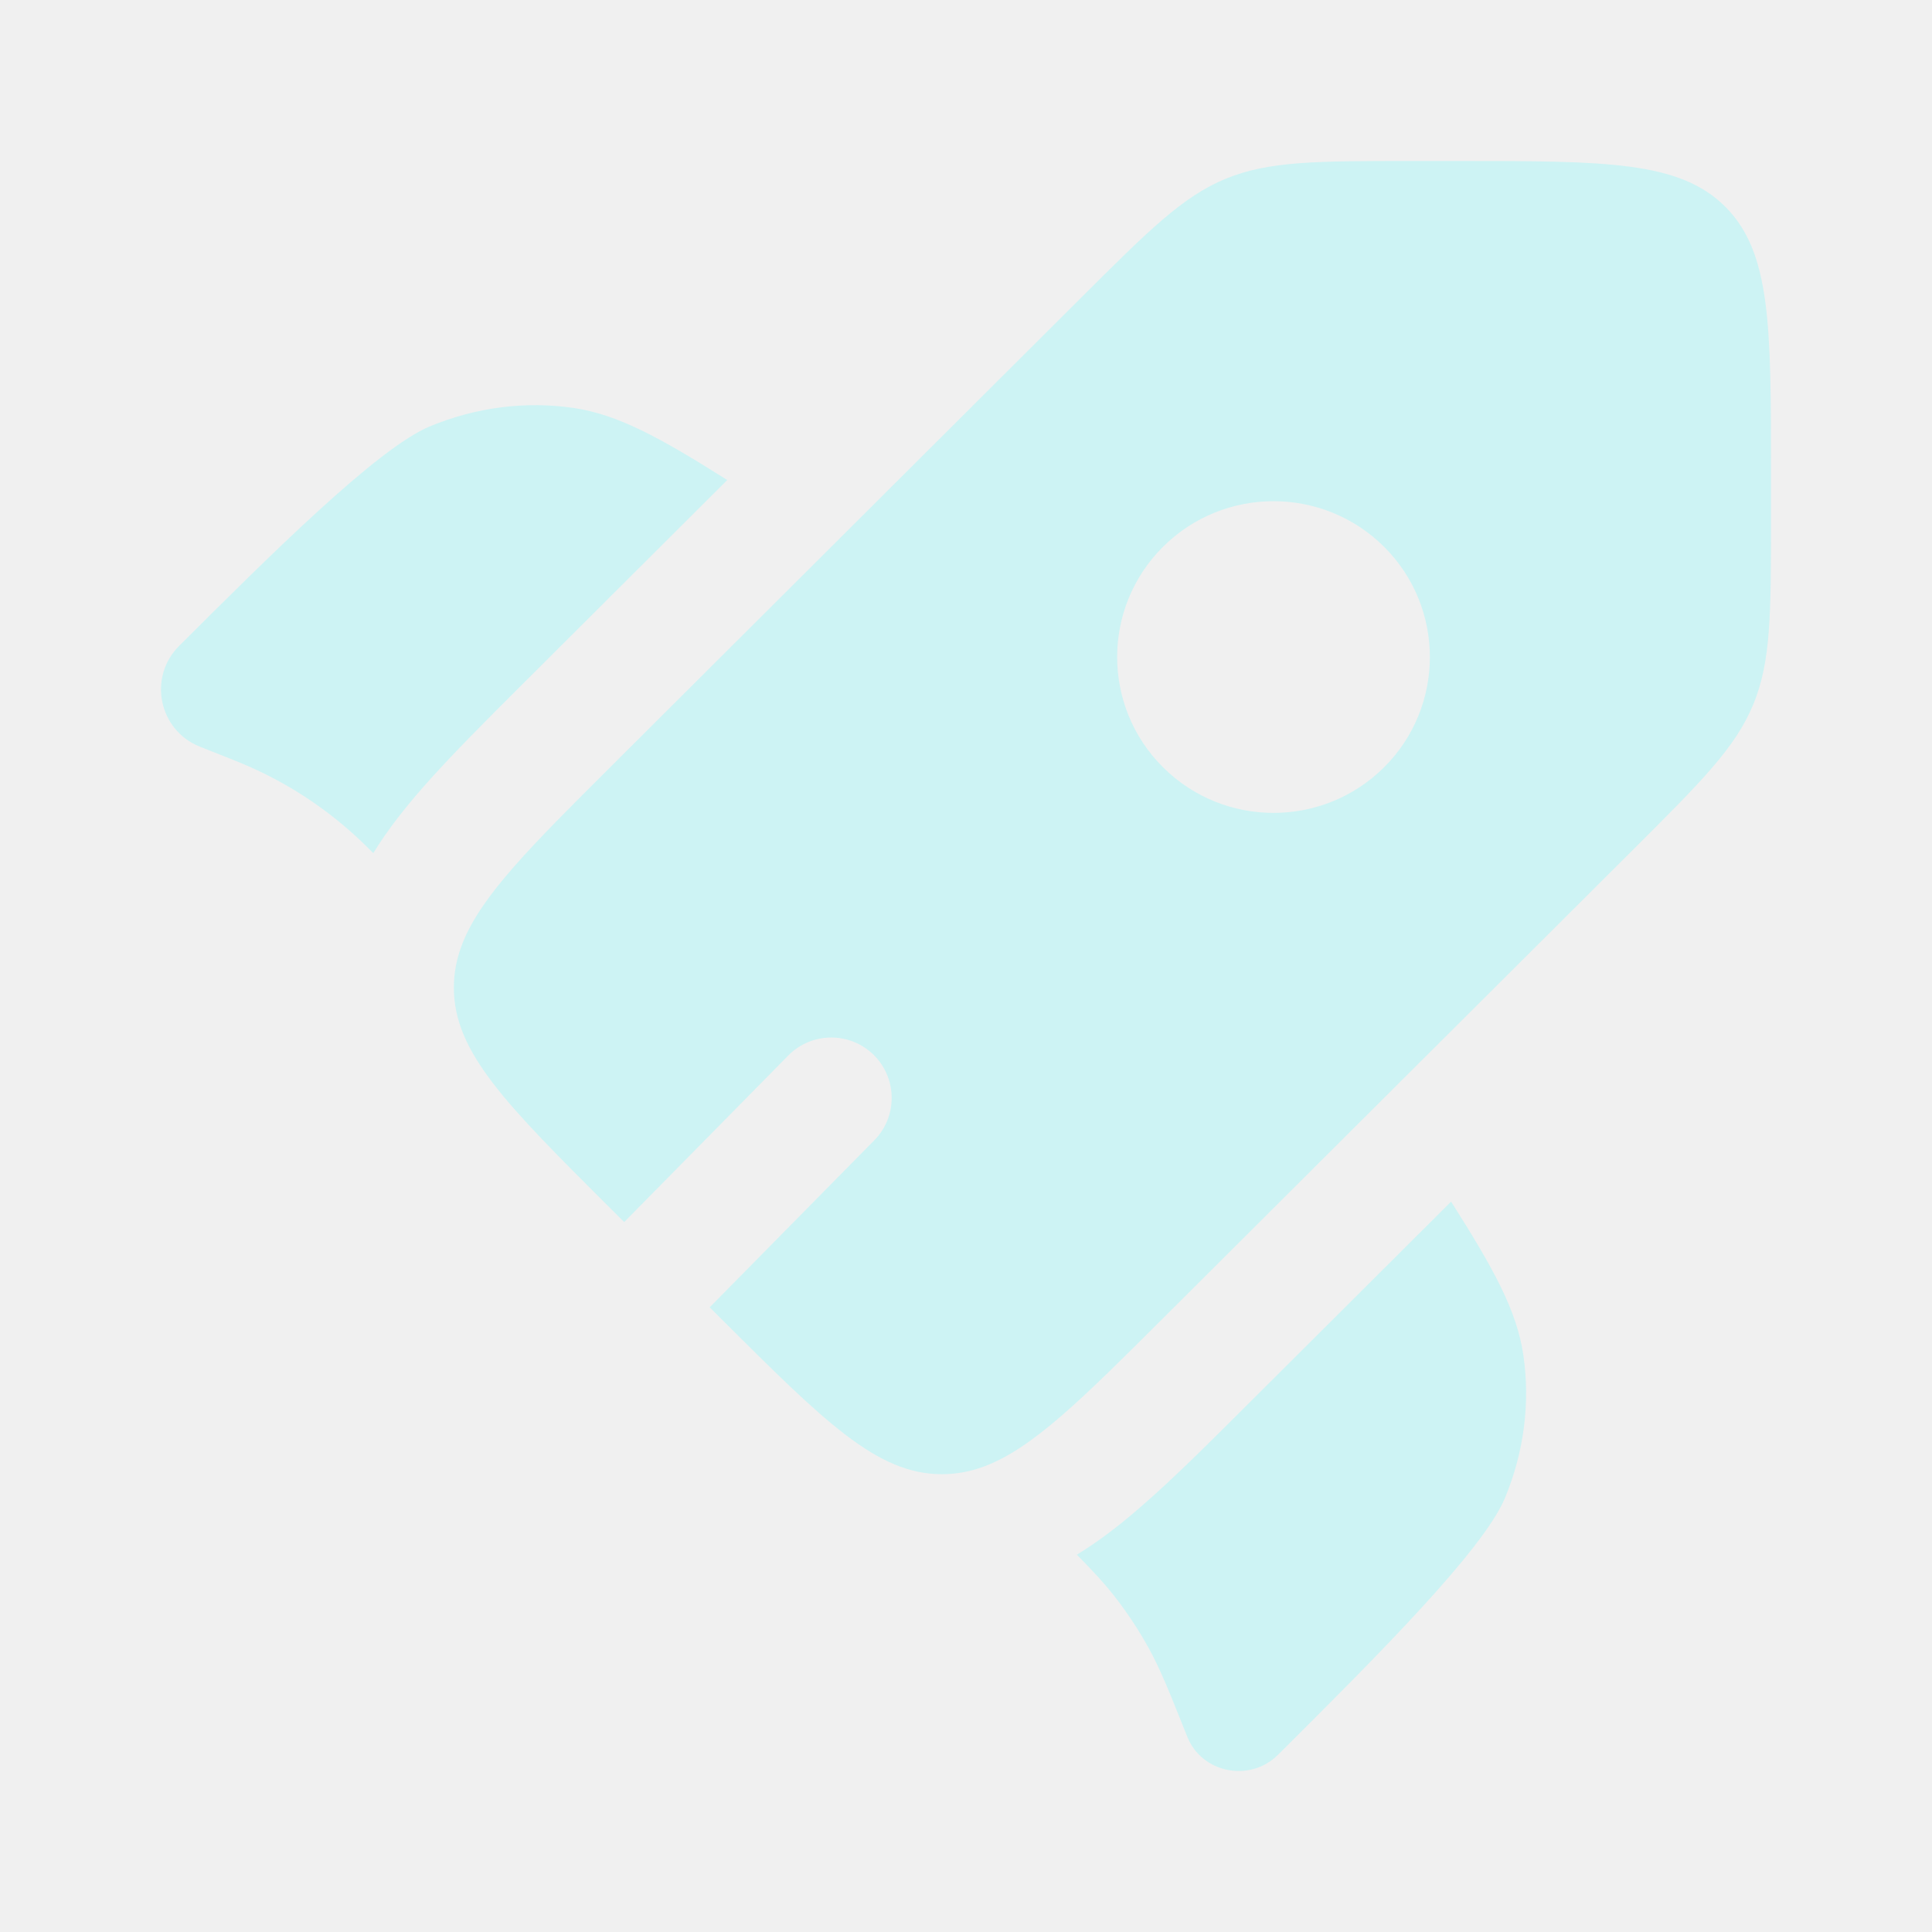
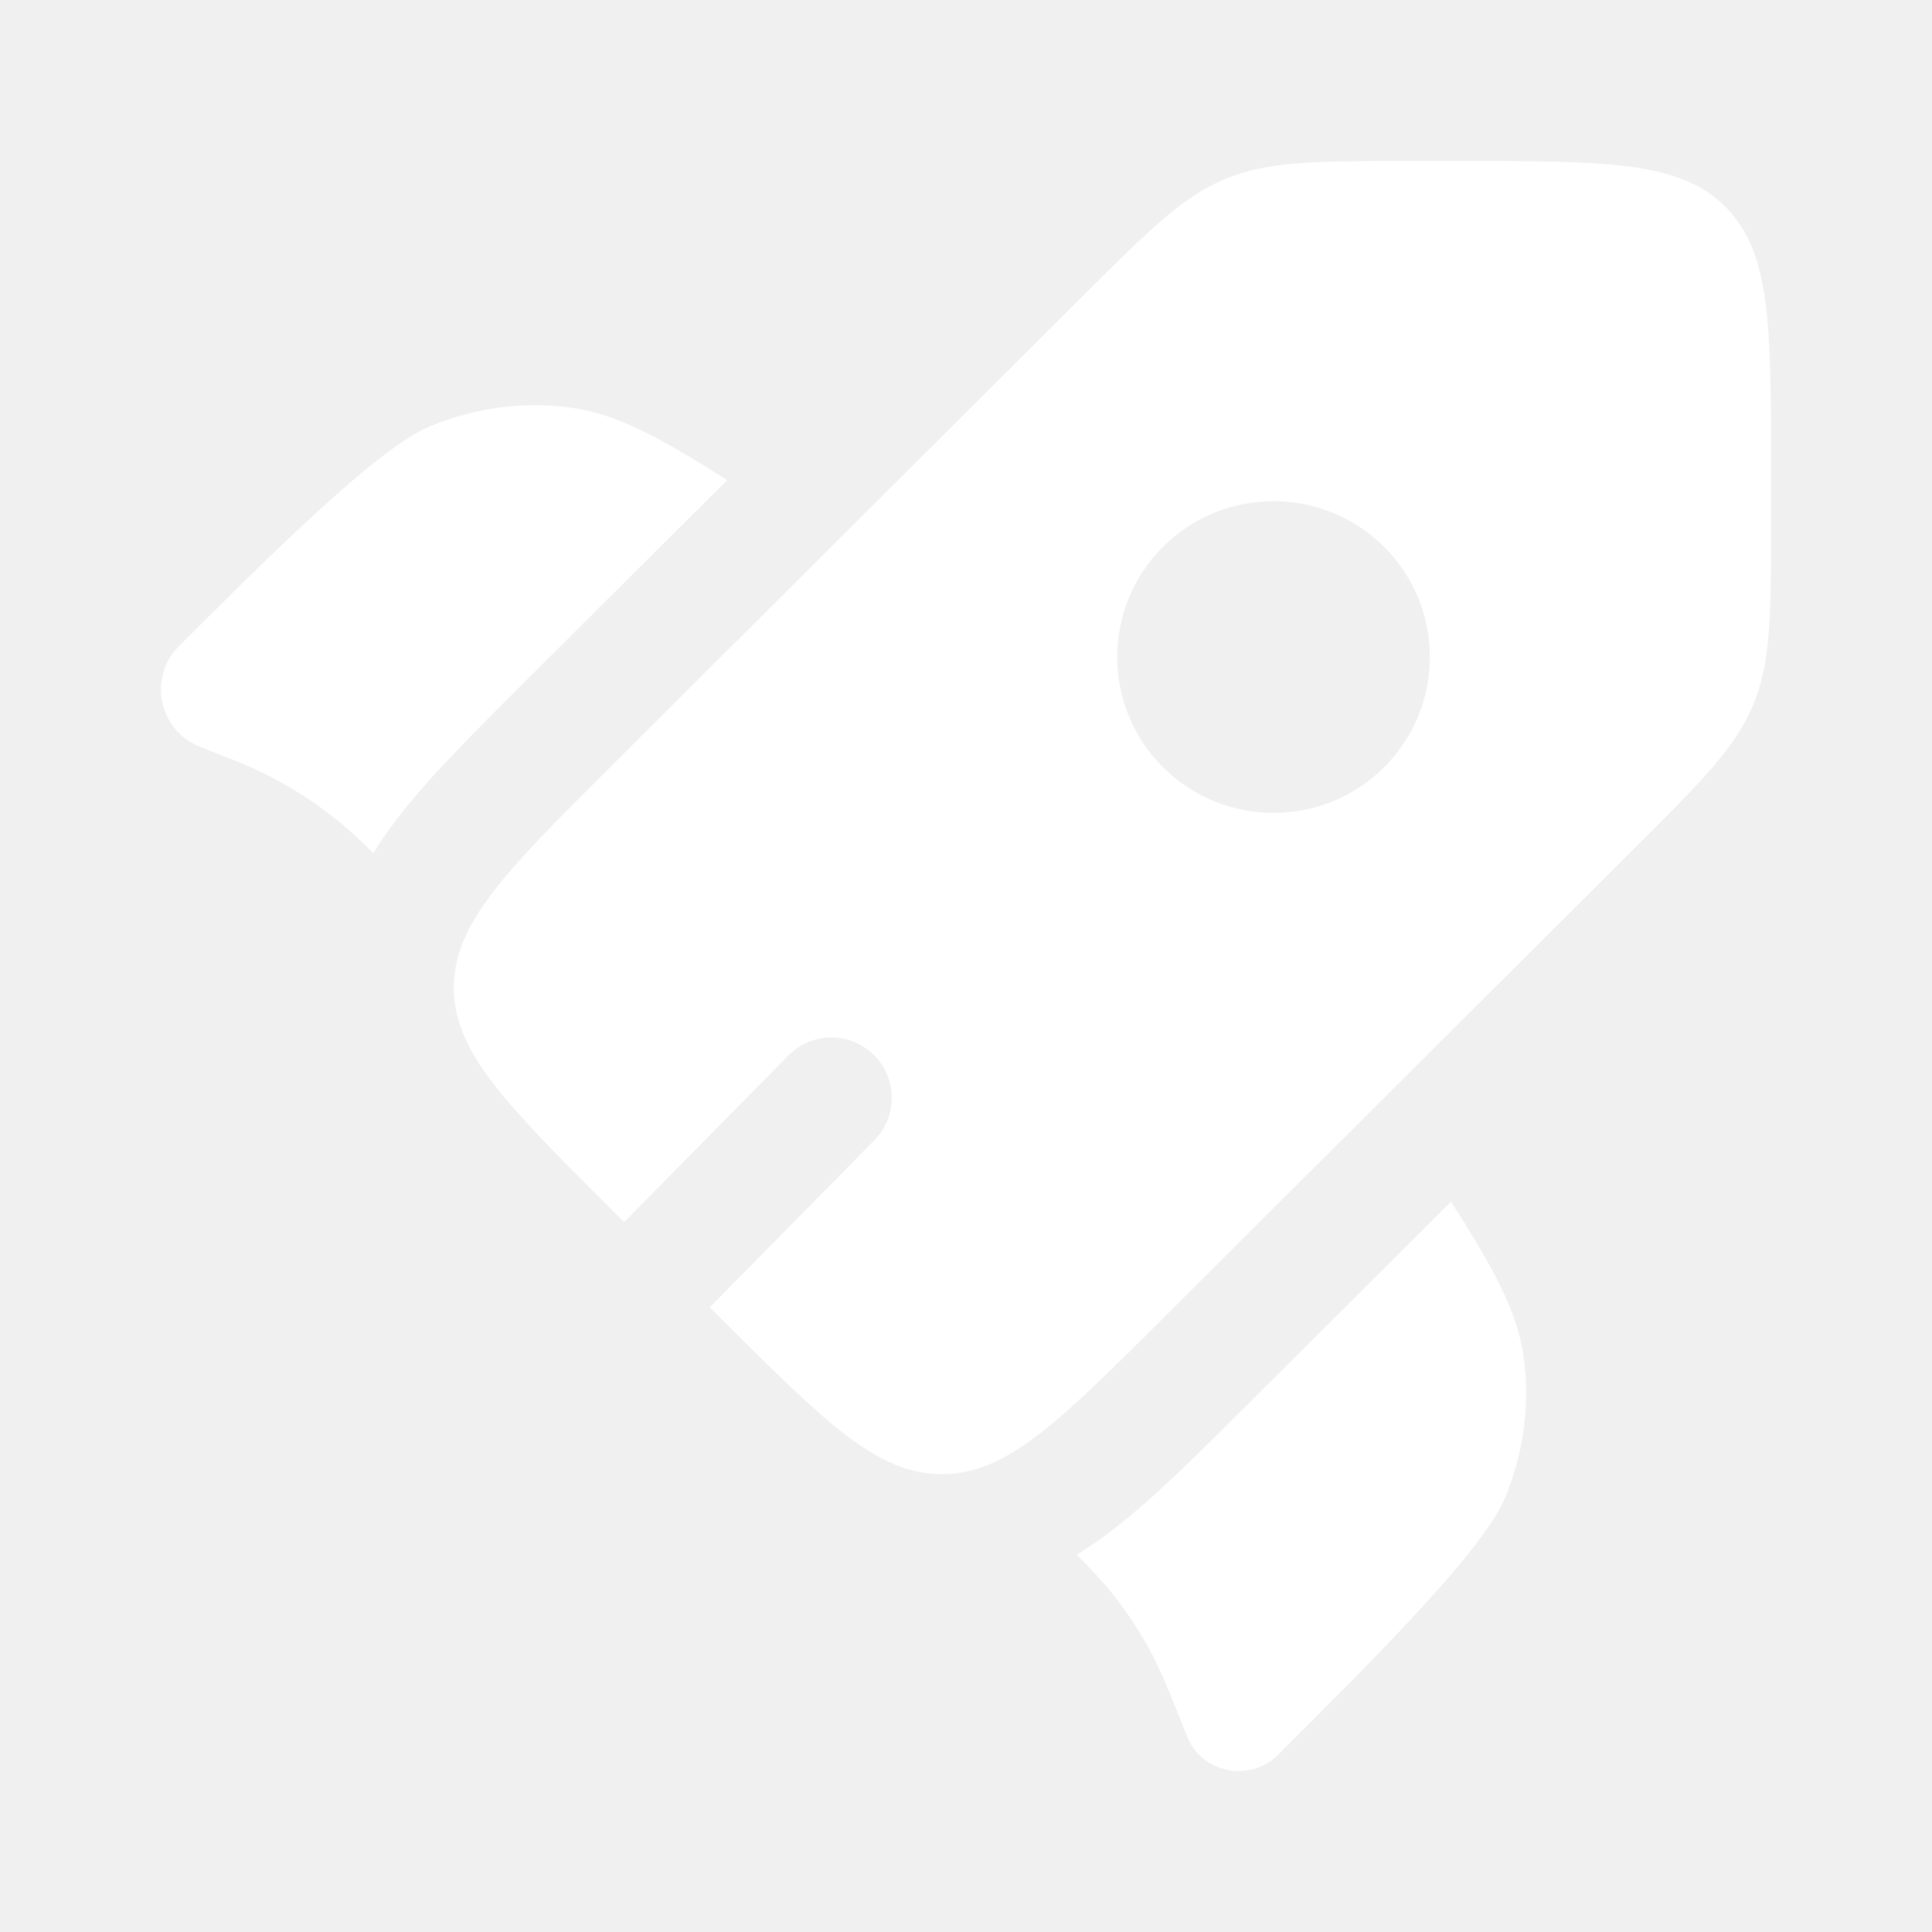
- <svg xmlns="http://www.w3.org/2000/svg" width="800px" height="800px" viewBox="0 0 24 24" fill="none">
-   <path d="M9.034 5.963L6.491 8.499C6.024 8.965 5.595 9.392 5.256 9.779C5.039 10.027 4.821 10.298 4.637 10.598L4.613 10.574C4.566 10.527 4.542 10.503 4.518 10.48C4.076 10.052 3.556 9.711 2.986 9.476C2.956 9.463 2.925 9.451 2.863 9.426L2.484 9.276C1.972 9.073 1.835 8.413 2.225 8.024C3.345 6.907 4.69 5.566 5.339 5.297C5.912 5.059 6.53 4.98 7.127 5.068C7.673 5.149 8.19 5.43 9.034 5.963Z" fill="#cdf3f4" />
-   <path d="M13.377 19.313C13.582 19.521 13.718 19.668 13.841 19.825C14.003 20.032 14.148 20.252 14.275 20.483C14.417 20.743 14.528 21.02 14.749 21.575C14.929 22.026 15.527 22.146 15.875 21.799L15.959 21.716C17.079 20.599 18.424 19.258 18.694 18.611C18.932 18.04 19.011 17.424 18.923 16.829C18.842 16.284 18.561 15.769 18.026 14.927L15.474 17.471C14.996 17.948 14.558 18.385 14.161 18.727C13.924 18.933 13.664 19.138 13.377 19.313Z" fill="#cdf3f4" />
-   <path fill-rule="evenodd" clip-rule="evenodd" d="M14.447 16.377L20.294 10.548C21.136 9.708 21.557 9.288 21.778 8.755C22 8.221 22 7.627 22 6.44V5.873C22 4.047 22 3.134 21.431 2.567C20.862 2 19.947 2 18.116 2H17.547C16.356 2 15.761 2 15.225 2.221C14.69 2.442 14.269 2.862 13.427 3.701L7.58 9.531C6.596 10.512 5.986 11.12 5.75 11.707C5.675 11.893 5.638 12.077 5.638 12.269C5.638 13.071 6.285 13.717 7.58 15.008L7.754 15.181L9.792 13.112C10.083 12.817 10.558 12.814 10.853 13.104C11.148 13.395 11.152 13.87 10.861 14.165L8.816 16.24L8.953 16.377C10.248 17.668 10.896 18.313 11.7 18.313C11.878 18.313 12.048 18.282 12.219 18.219C12.822 17.997 13.438 17.383 14.447 16.377ZM17.194 9.531C16.435 10.287 15.205 10.287 14.447 9.531C13.688 8.775 13.688 7.549 14.447 6.793C15.205 6.037 16.435 6.037 17.194 6.793C17.952 7.549 17.952 8.775 17.194 9.531Z" fill="#cdf3f4" />
+ <svg xmlns="http://www.w3.org/2000/svg" version="1.1" width="800px" height="800px" viewBox="0,0,256,256">
+   <g fill="#ffffff" fill-rule="none" stroke="none" stroke-width="1" stroke-linecap="butt" stroke-linejoin="miter" stroke-miterlimit="10" stroke-dasharray="" stroke-dashoffset="0" font-family="none" font-weight="none" font-size="none" text-anchor="none" style="mix-blend-mode: normal">
+     <g transform="translate(-0.00052,-0.00098) scale(10.66667,10.66667)">
+       <path d="M9.034,5.963l-2.543,2.536c-0.467,0.466 -0.896,0.894 -1.235,1.28c-0.217,0.248 -0.435,0.52 -0.619,0.82l-0.025,-0.025c-0.047,-0.047 -0.071,-0.07 -0.094,-0.093c-0.442,-0.429 -0.962,-0.77 -1.532,-1.005c-0.03,-0.013 -0.061,-0.025 -0.123,-0.049l-0.379,-0.15c-0.513,-0.203 -0.65,-0.864 -0.259,-1.253c1.12,-1.117 2.465,-2.458 3.114,-2.727c0.572,-0.238 1.191,-0.317 1.787,-0.228c0.546,0.081 1.063,0.361 1.908,0.895z" fill-rule="nonzero" />
+       <path d="M13.377,19.313c0.205,0.208 0.341,0.355 0.464,0.512c0.162,0.207 0.307,0.427 0.434,0.658c0.142,0.26 0.253,0.537 0.474,1.092c0.18,0.452 0.778,0.571 1.126,0.225l0.084,-0.084c1.12,-1.117 2.465,-2.458 2.735,-3.105c0.238,-0.571 0.318,-1.187 0.229,-1.782c-0.081,-0.545 -0.362,-1.06 -0.897,-1.902l-2.552,2.544c-0.478,0.477 -0.916,0.914 -1.313,1.256c-0.238,0.205 -0.497,0.41 -0.784,0.586z" fill-rule="nonzero" />
+       <path d="M14.447,16.377l5.847,-5.829c0.842,-0.839 1.263,-1.259 1.485,-1.793c0.222,-0.534 0.222,-1.127 0.222,-2.315v-0.567c0,-1.826 0,-2.738 -0.569,-3.306c-0.569,-0.567 -1.484,-0.567 -3.316,-0.567h-0.569c-1.191,0 -1.786,0 -2.322,0.221c-0.535,0.221 -0.956,0.641 -1.798,1.48l-5.847,5.829c-0.984,0.981 -1.594,1.589 -1.83,2.177c-0.075,0.186 -0.112,0.369 -0.112,0.562c0,0.802 0.647,1.448 1.942,2.739l0.174,0.173l2.039,-2.069c0.291,-0.295 0.766,-0.299 1.061,-0.008c0.295,0.291 0.298,0.766 0.008,1.061l-2.045,2.075l0.137,0.137c1.295,1.291 1.942,1.936 2.747,1.936c0.178,0 0.348,-0.032 0.519,-0.095c0.603,-0.222 1.219,-0.836 2.228,-1.842zM17.194,9.531c-0.758,0.756 -1.988,0.756 -2.747,0c-0.758,-0.756 -0.758,-1.982 0,-2.738c0.758,-0.756 1.988,-0.756 2.747,0c0.758,0.756 0.758,1.982 0,2.738z" fill-rule="evenodd" />
+     </g>
+   </g>
</svg>
